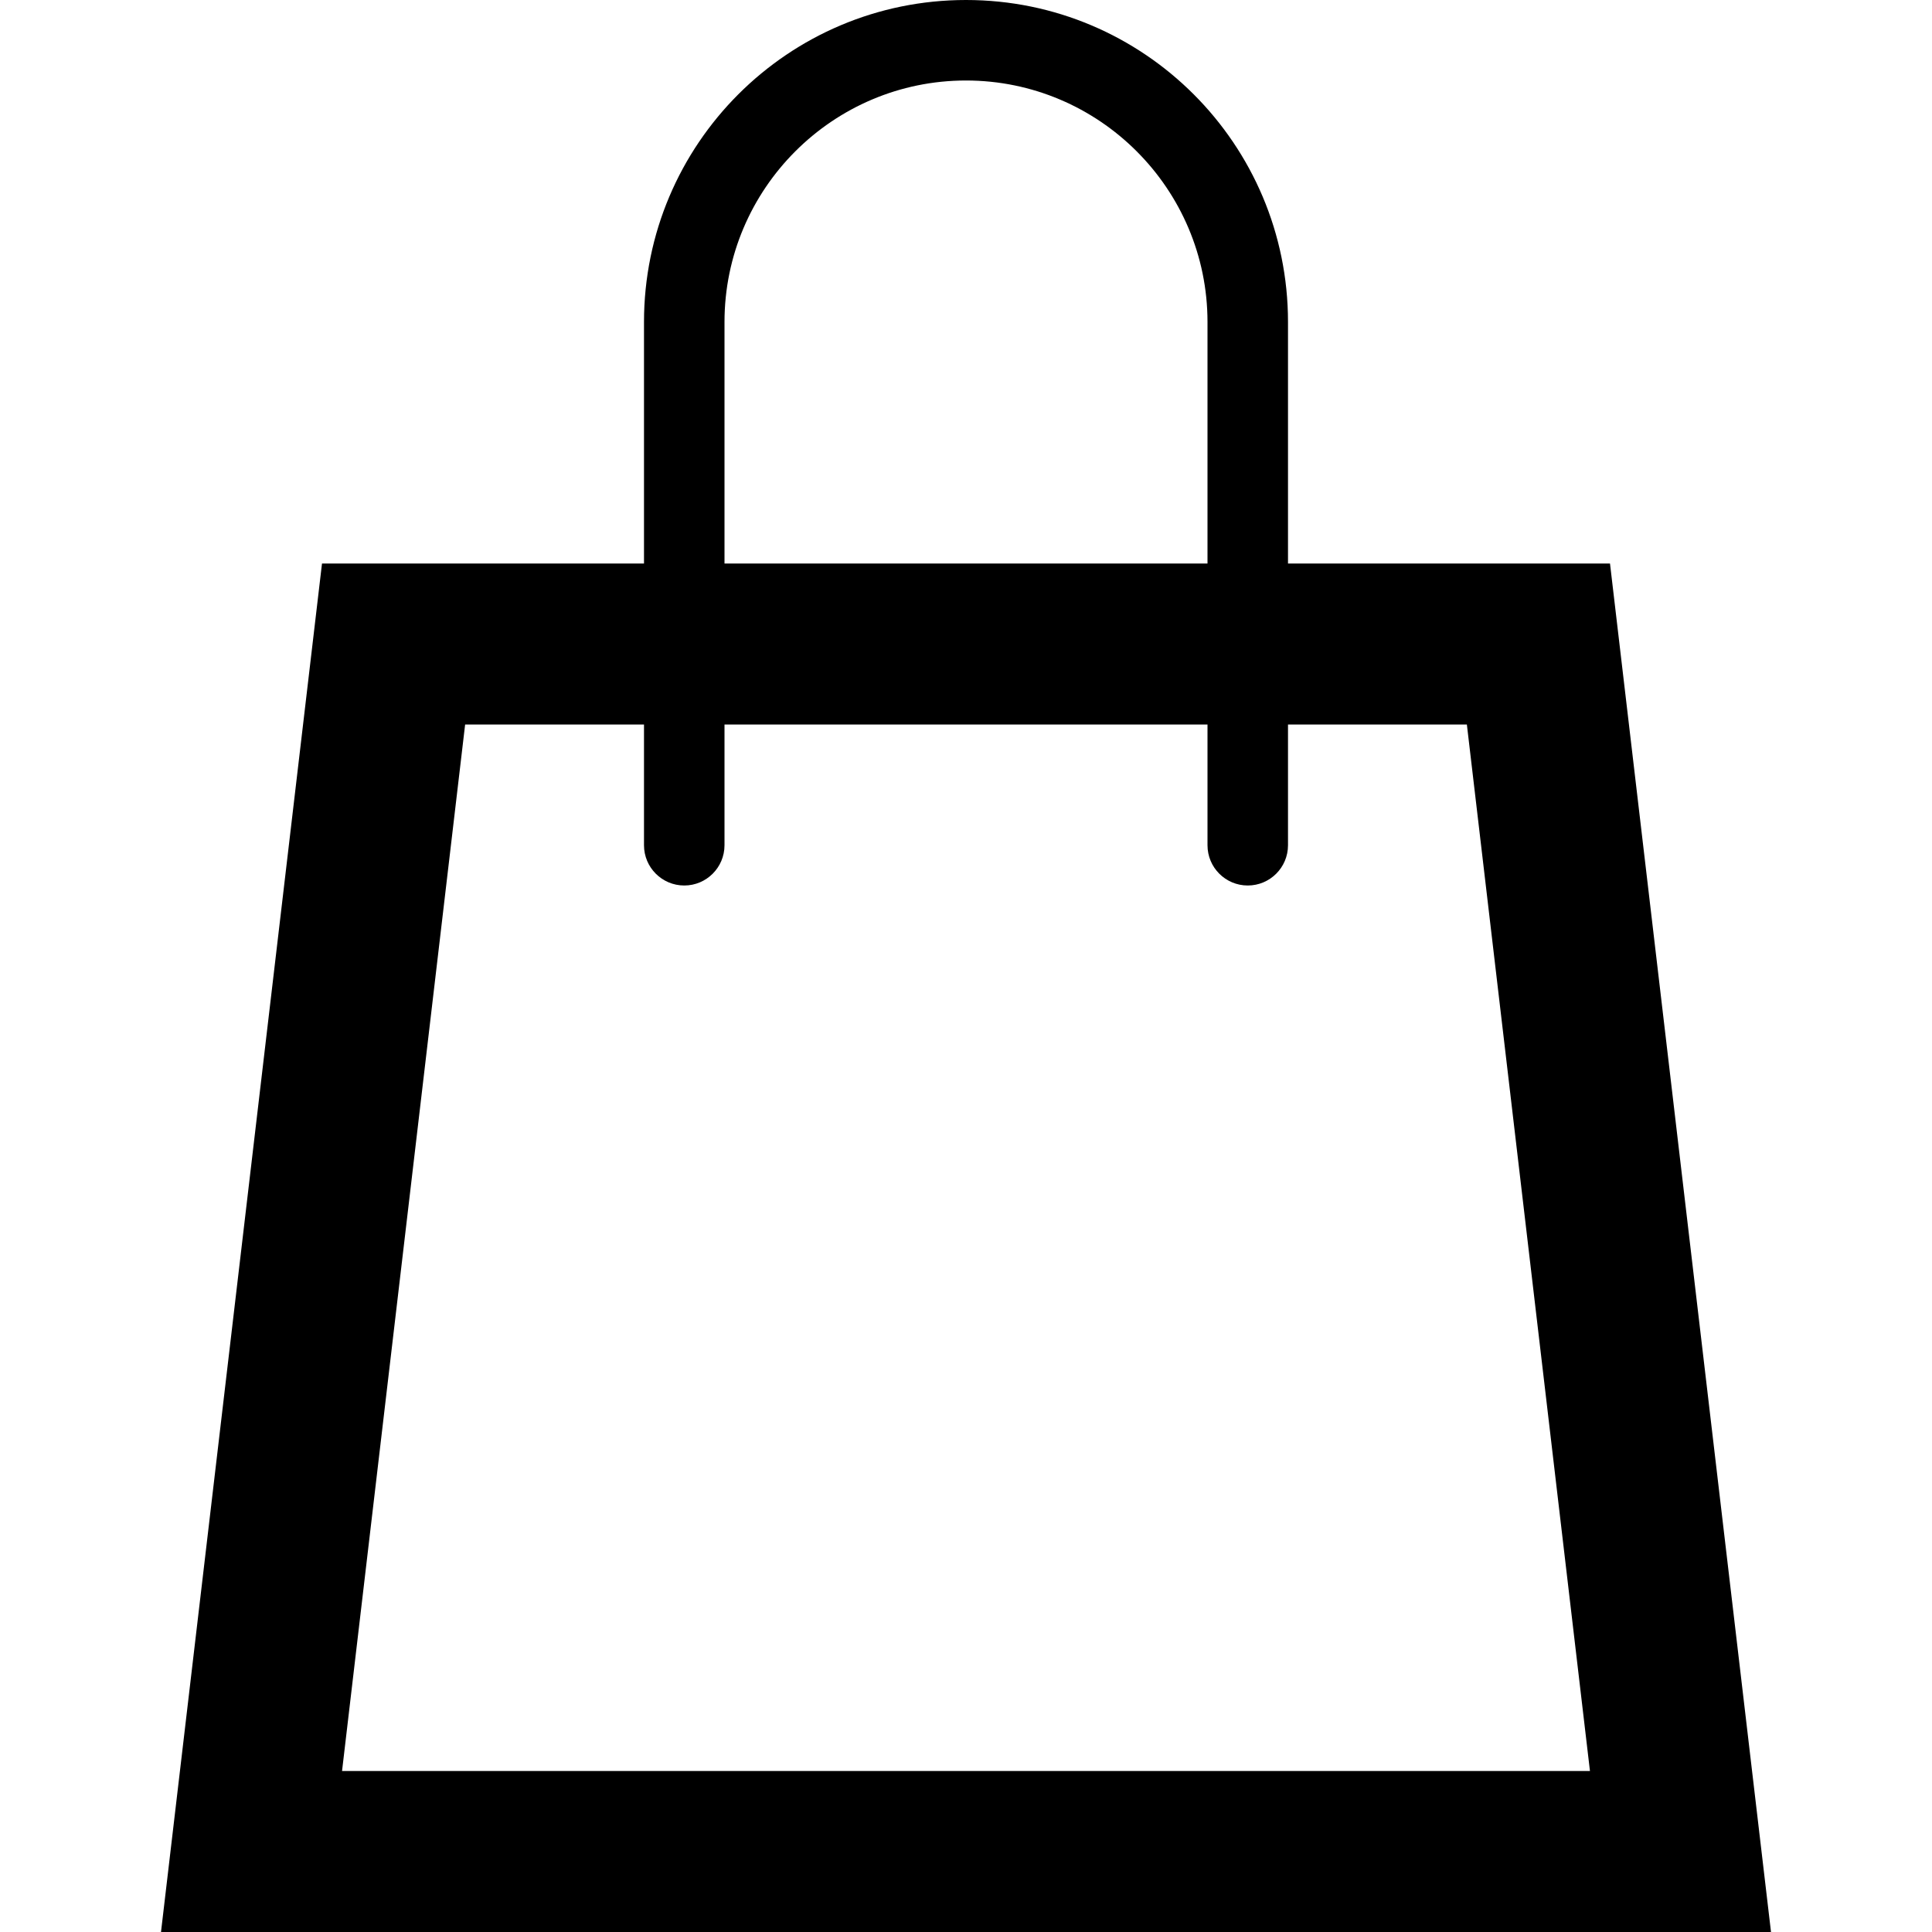
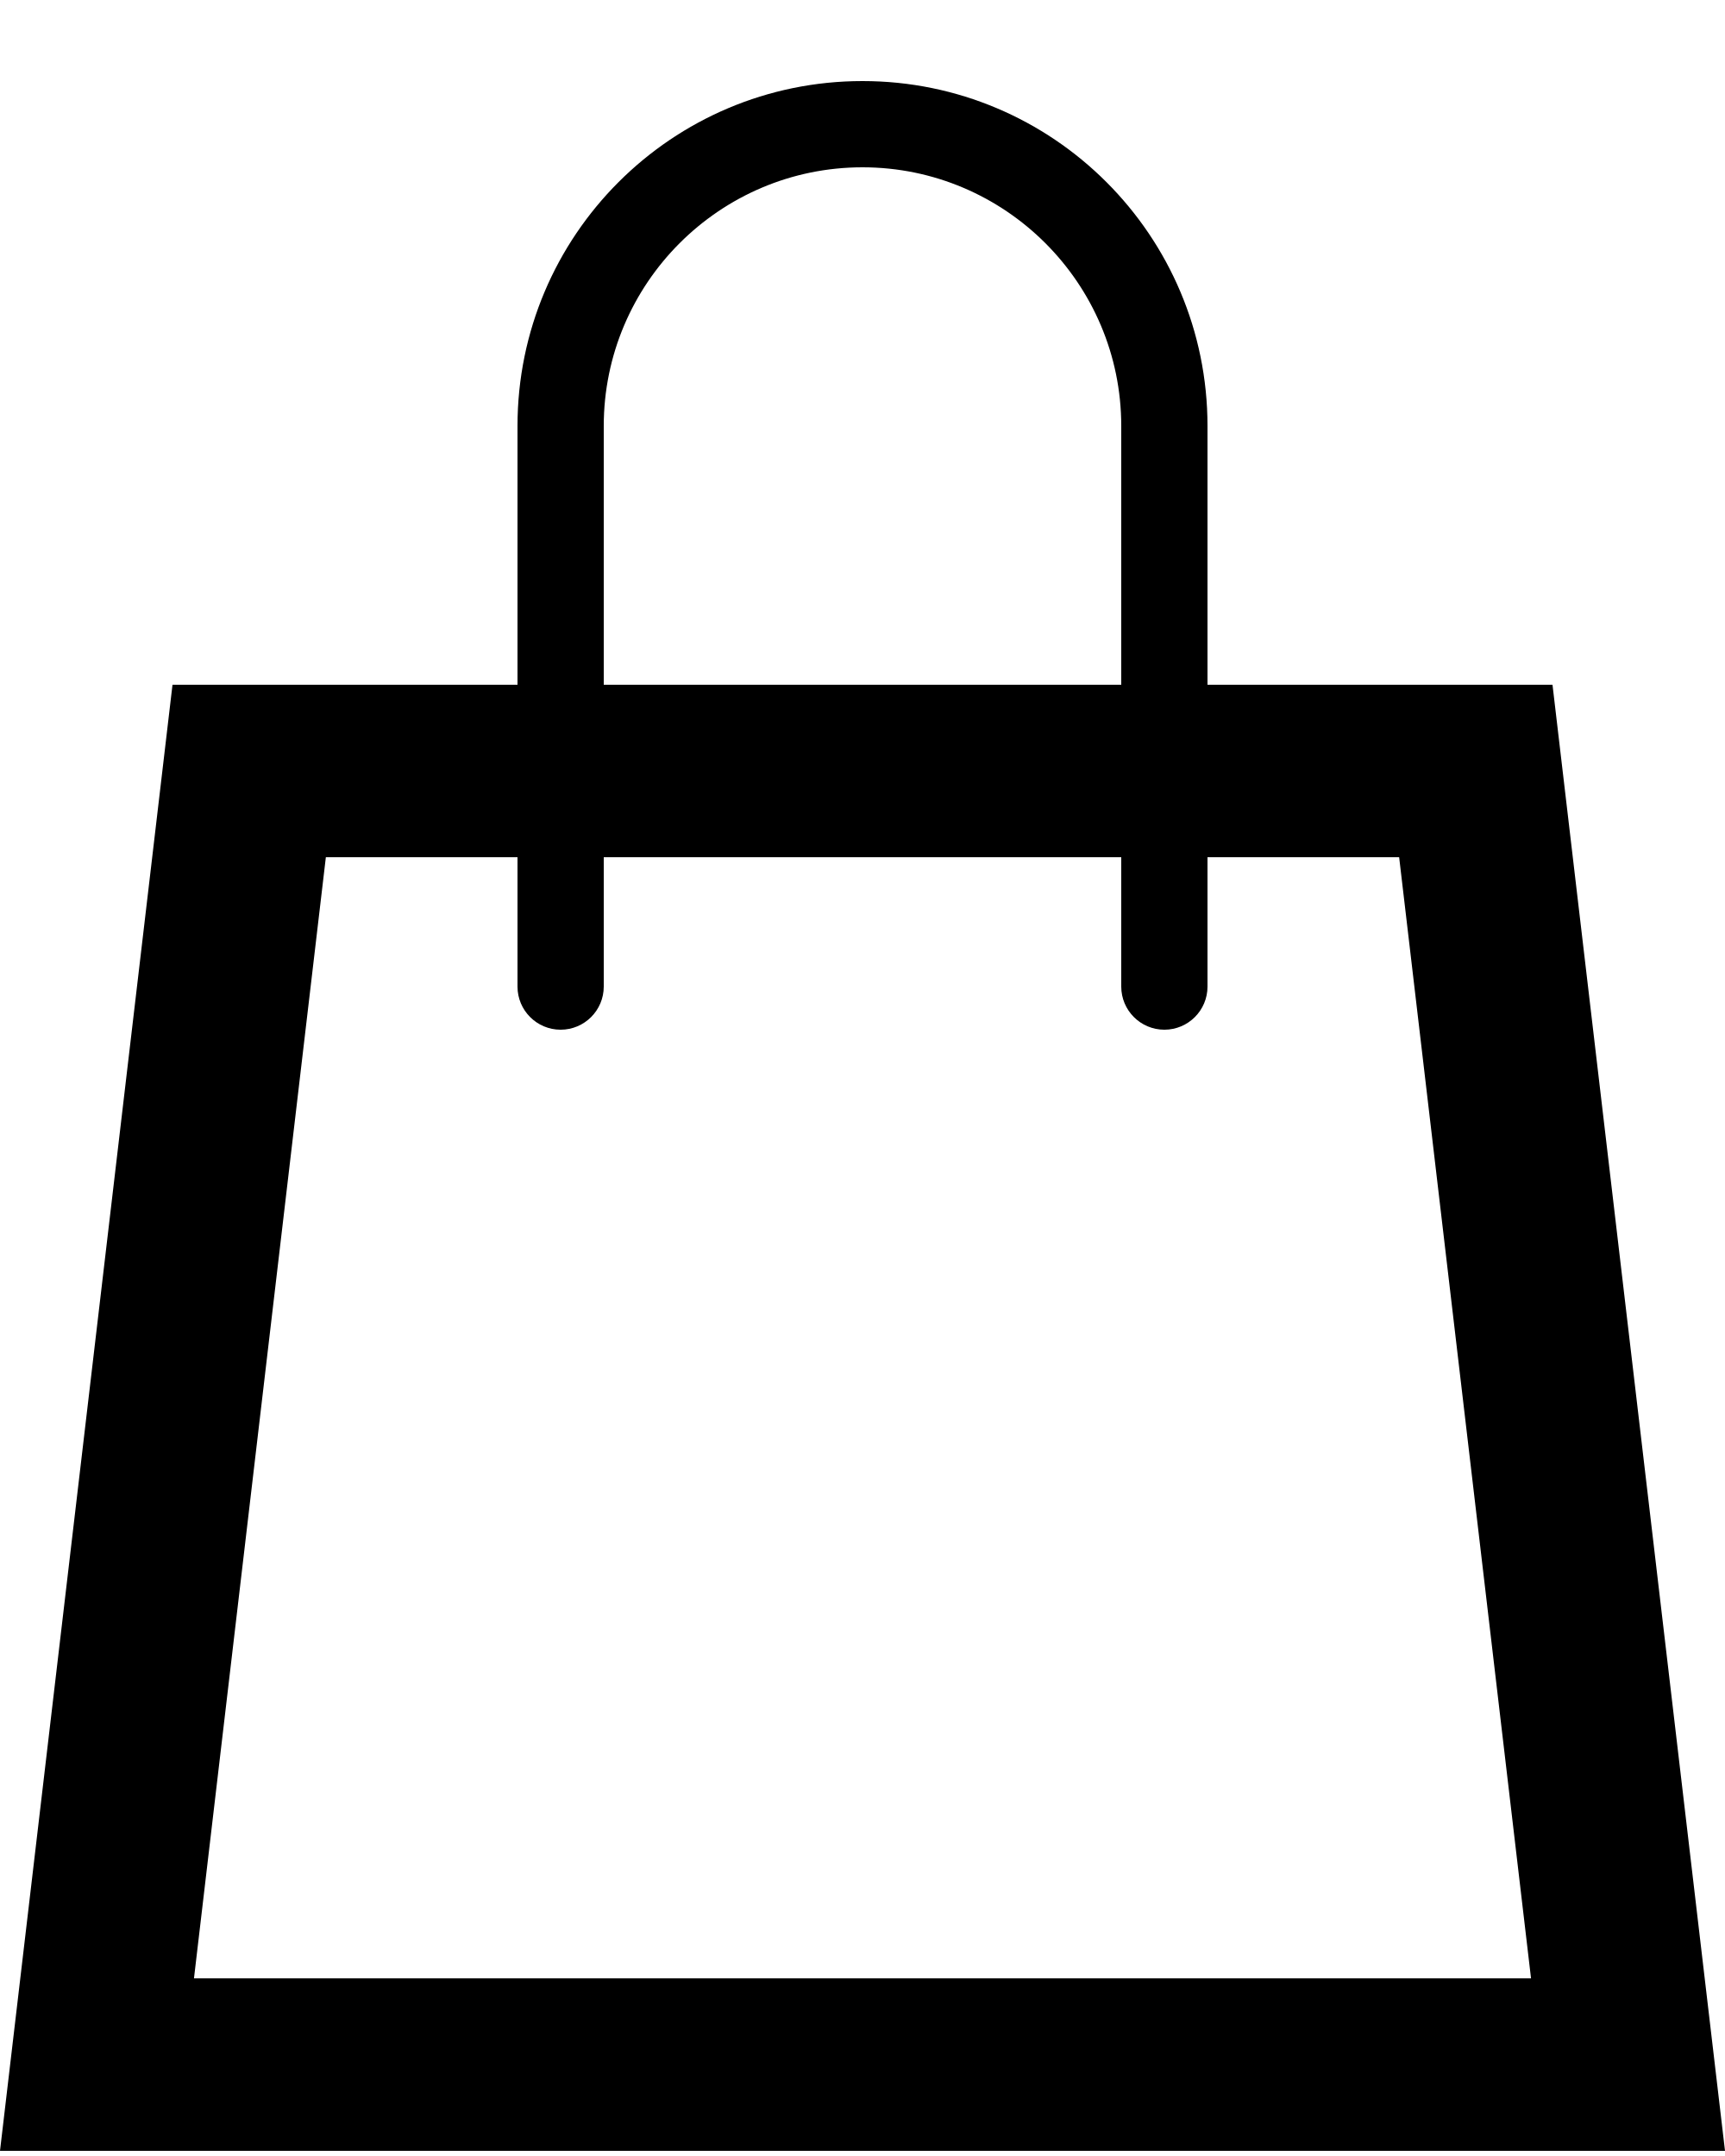
- <svg xmlns="http://www.w3.org/2000/svg" width="24" height="24" viewBox="0 0 24 24">
-   <path d="M20 7h-4v-3c0-2.209-1.791-4-4-4s-4 1.791-4 4v3h-4l-2 17h20l-2-17zm-11-3c0-1.654 1.346-3 3-3s3 1.346 3 3v3h-6v-3zm-4.751 18l1.529-13h2.222v1.5c0 .276.224.5.5.5s.5-.224.5-.5v-1.5h6v1.5c0 .276.224.5.5.5s.5-.224.5-.5v-1.5h2.222l1.529 13h-15.502z" />
+ <svg xmlns="http://www.w3.org/2000/svg" width="20" height="25" viewBox="0 0 20 25" fill="none">
+   <path d="M18 7.94H14V4.94C14 2.731 12.209 0.94 10 0.94C7.791 0.94 6 2.731 6 4.94V7.94H2L0 24.94H20L18 7.94ZM7 4.94C7 3.286 8.346 1.94 10 1.94C11.654 1.94 13 3.286 13 4.94V7.94H7V4.94ZM2.249 22.94L3.778 9.94H6V11.44C6 11.716 6.224 11.94 6.5 11.94C6.776 11.94 7 11.716 7 11.44V9.94H13V11.44C13 11.716 13.224 11.94 13.5 11.94C13.776 11.94 14 11.716 14 11.44V9.94H16.222L17.751 22.94H2.249Z" fill="black" />
</svg>
